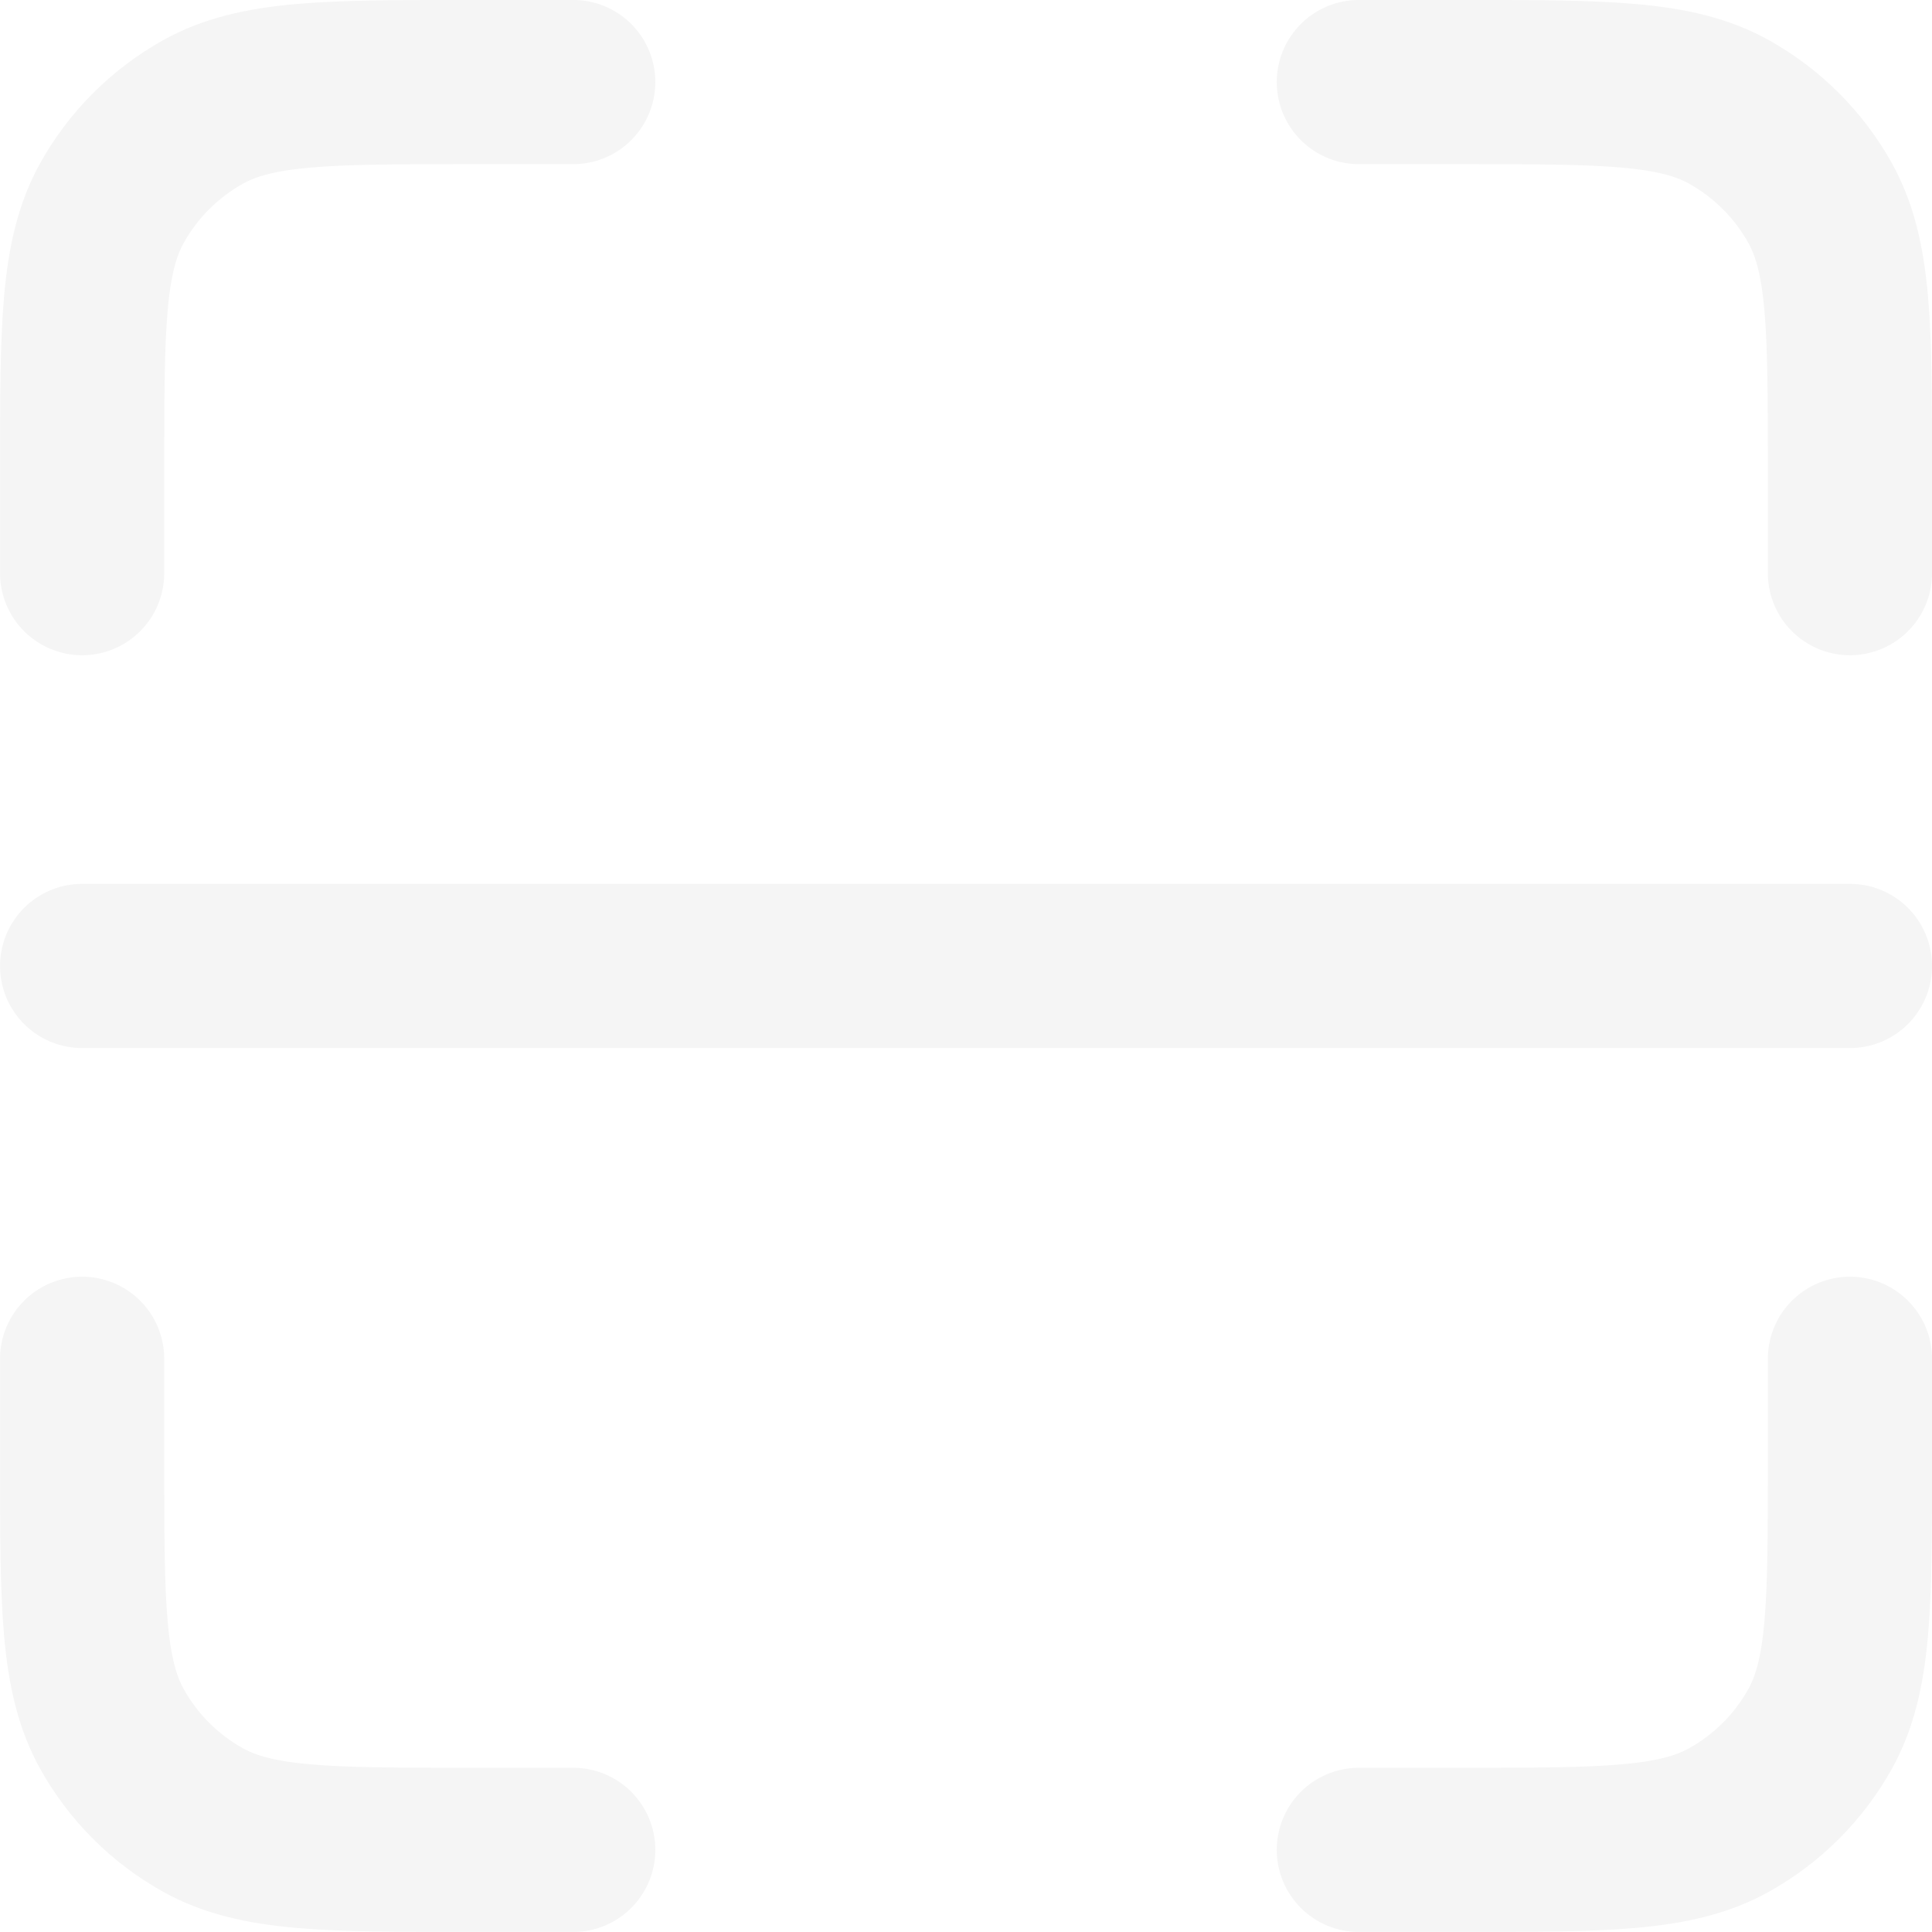
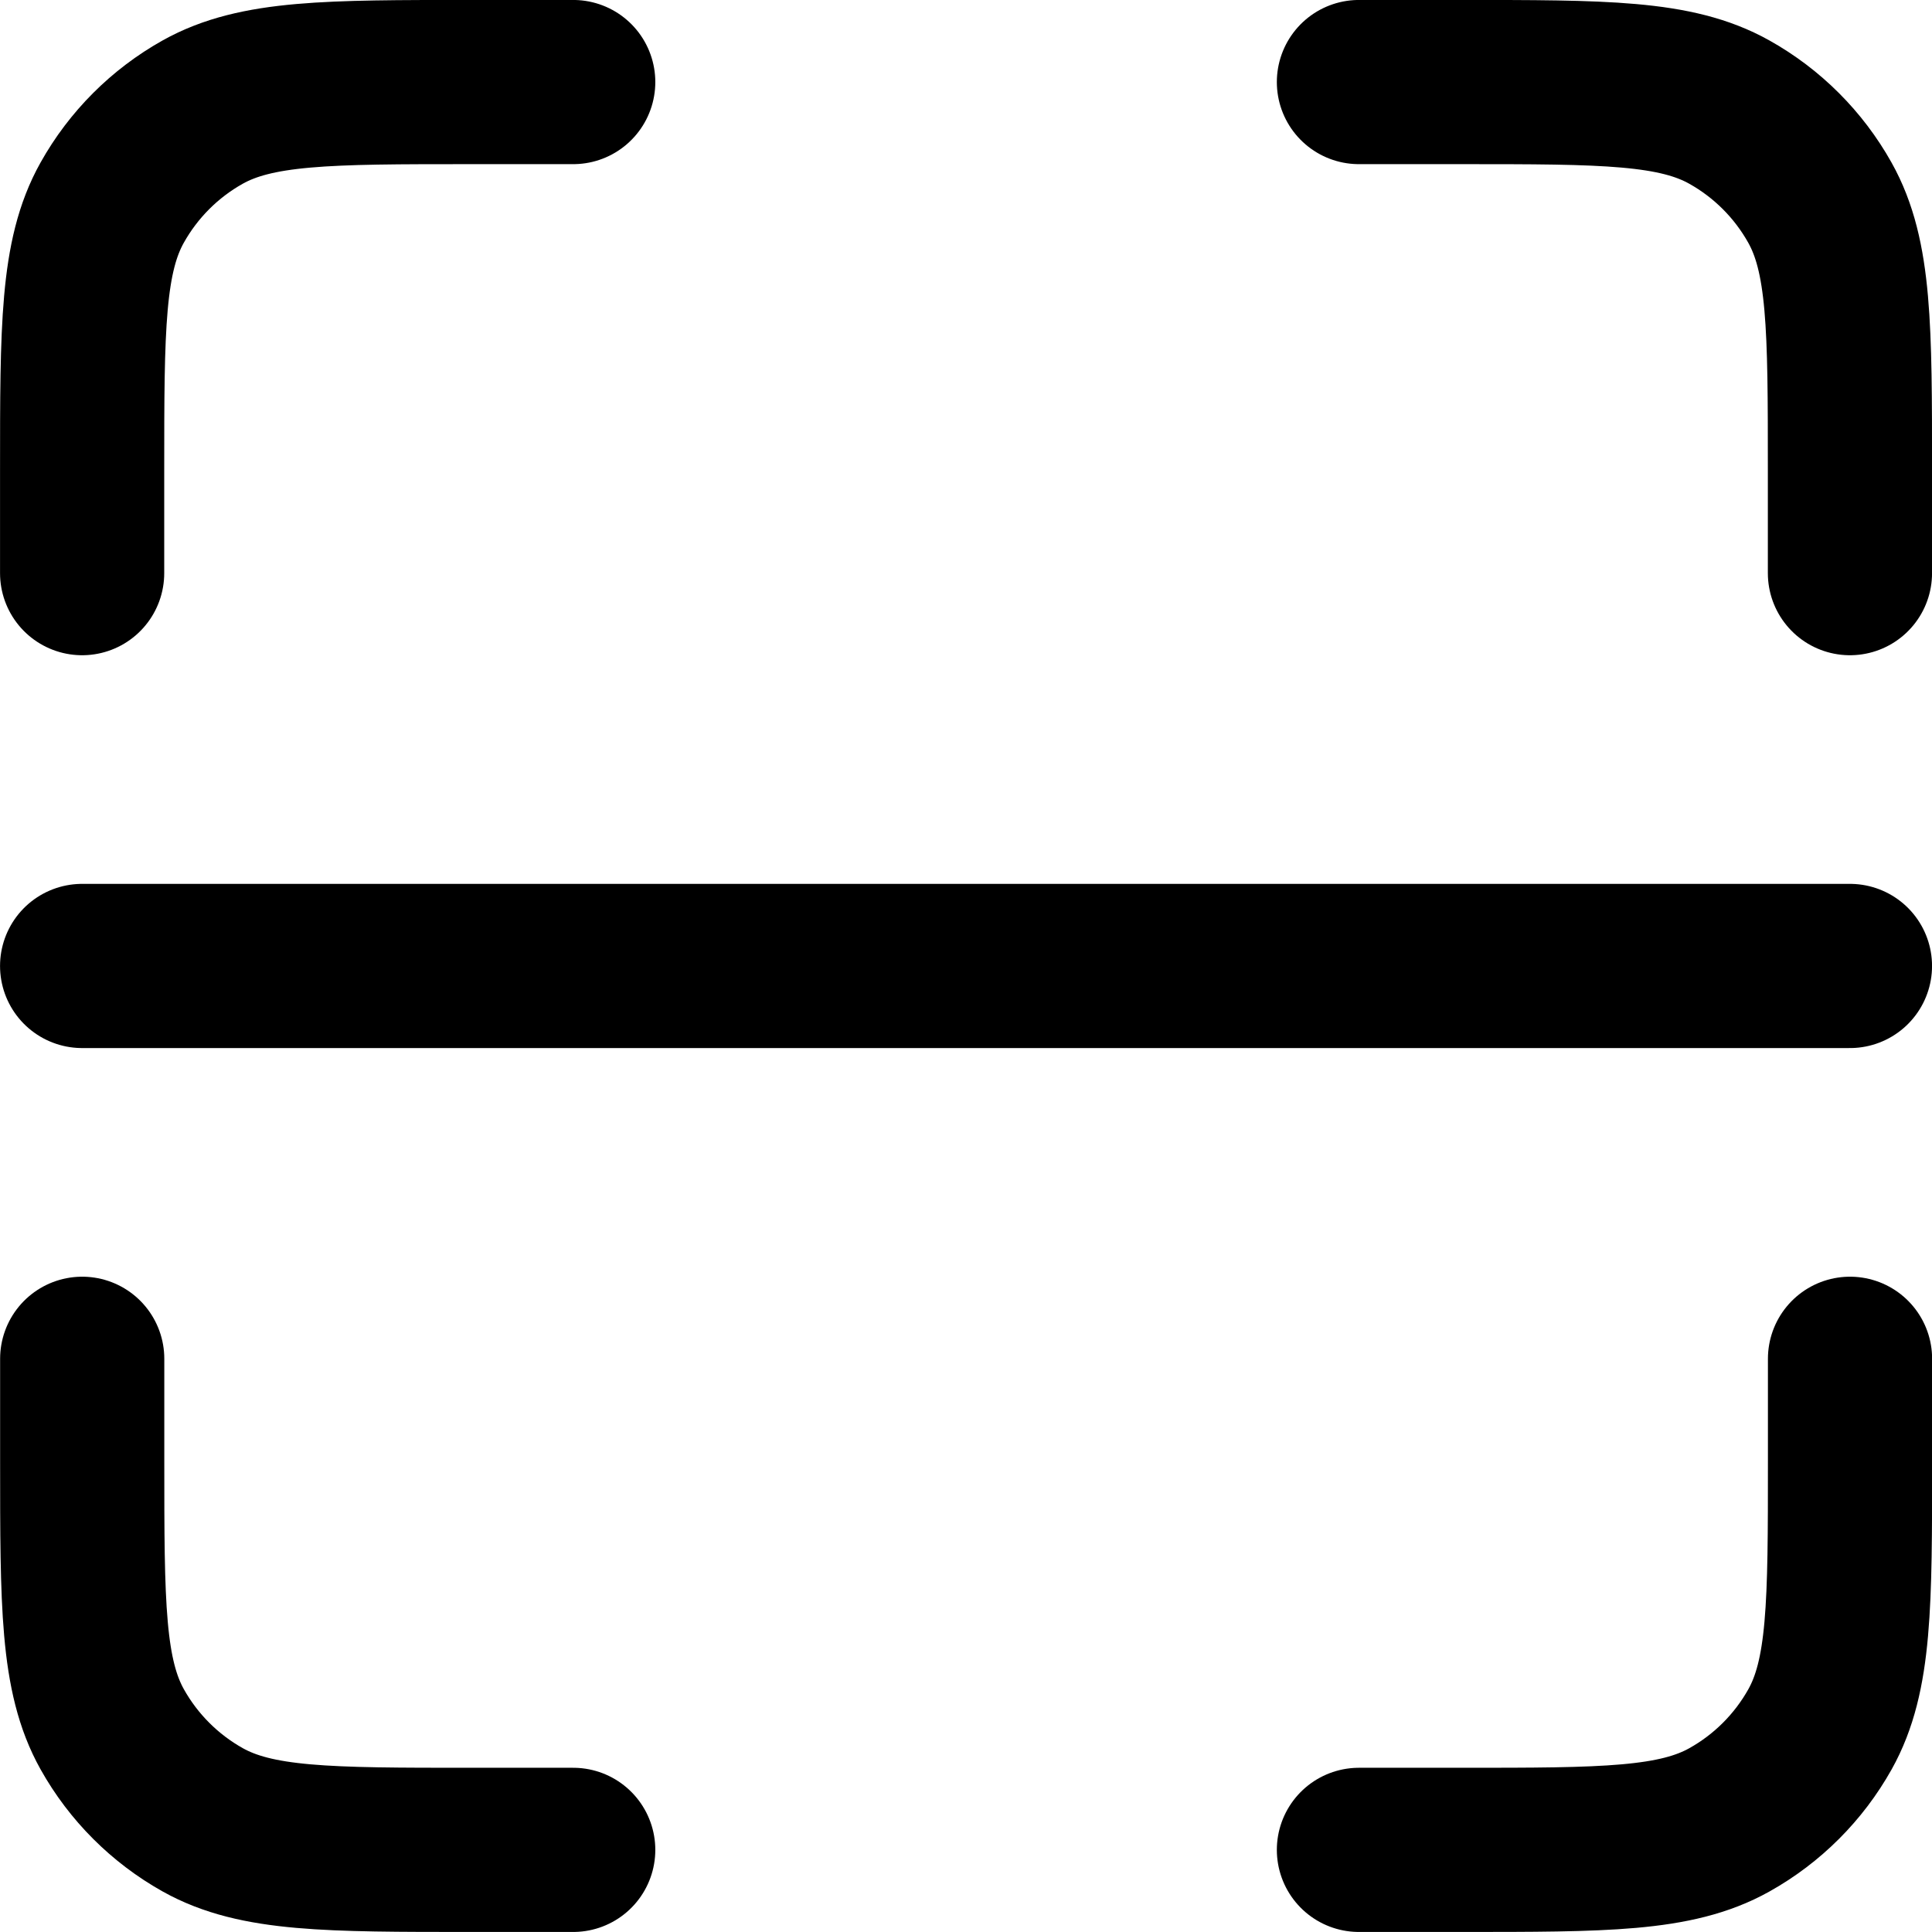
- <svg xmlns="http://www.w3.org/2000/svg" width="24" height="24" viewBox="26.314 26.886 26.229 26.229" fill="none">
-   <g id="icon_pay">
-     <path id="Vector" d="M34.096 28H32.709C30.766 28 29.794 28 29.066 28.408C28.551 28.697 28.125 29.122 27.837 29.637C27.429 30.365 27.429 31.337 27.429 33.28V34.667M51.429 34.667V33.28C51.429 31.337 51.429 30.365 51.021 29.637C50.733 29.122 50.307 28.697 49.792 28.408C49.064 28 48.092 28 46.149 28H44.762M44.762 52H46.149C48.092 52 49.064 52 49.792 51.592C50.307 51.304 50.732 50.879 51.021 50.364C51.429 49.635 51.429 48.663 51.429 46.72V45.333M27.429 45.333L27.429 46.72C27.429 48.663 27.429 49.635 27.837 50.364C28.125 50.879 28.55 51.304 29.065 51.592C29.794 52 30.765 52 32.709 52H34.096" stroke="#F5F5F5" stroke-width="2.229" stroke-linecap="round" stroke-linejoin="round" />
-     <path id="Line 186" d="M27.429 40H51.429" stroke="#F5F5F5" stroke-width="2.229" stroke-linecap="round" />
+ <svg xmlns="http://www.w3.org/2000/svg" width="24" height="24" fill="none" viewBox="26.314 26.886 26.229 26.229">
+   <g stroke="currentColor" stroke-linecap="round" stroke-width="2.229">
+     <path stroke-linejoin="round" d="M34.096 28h-1.387c-1.943 0-2.915 0-3.644.408a3.2 3.2 0 0 0-1.228 1.229c-.408.728-.408 1.7-.408 3.643v1.387m24 0V33.28c0-1.943 0-2.915-.408-3.643a3.2 3.2 0 0 0-1.229-1.229C49.064 28 48.092 28 46.15 28h-1.387m0 24h1.387c1.943 0 2.915 0 3.643-.408a3.2 3.2 0 0 0 1.229-1.228c.408-.729.408-1.7.408-3.644v-1.387m-24 0v1.387c0 1.943 0 2.915.408 3.644a3.2 3.2 0 0 0 1.228 1.228c.729.408 1.7.408 3.644.408h1.386" />
+     <path d="M27.429 40h24" />
  </g>
</svg>
